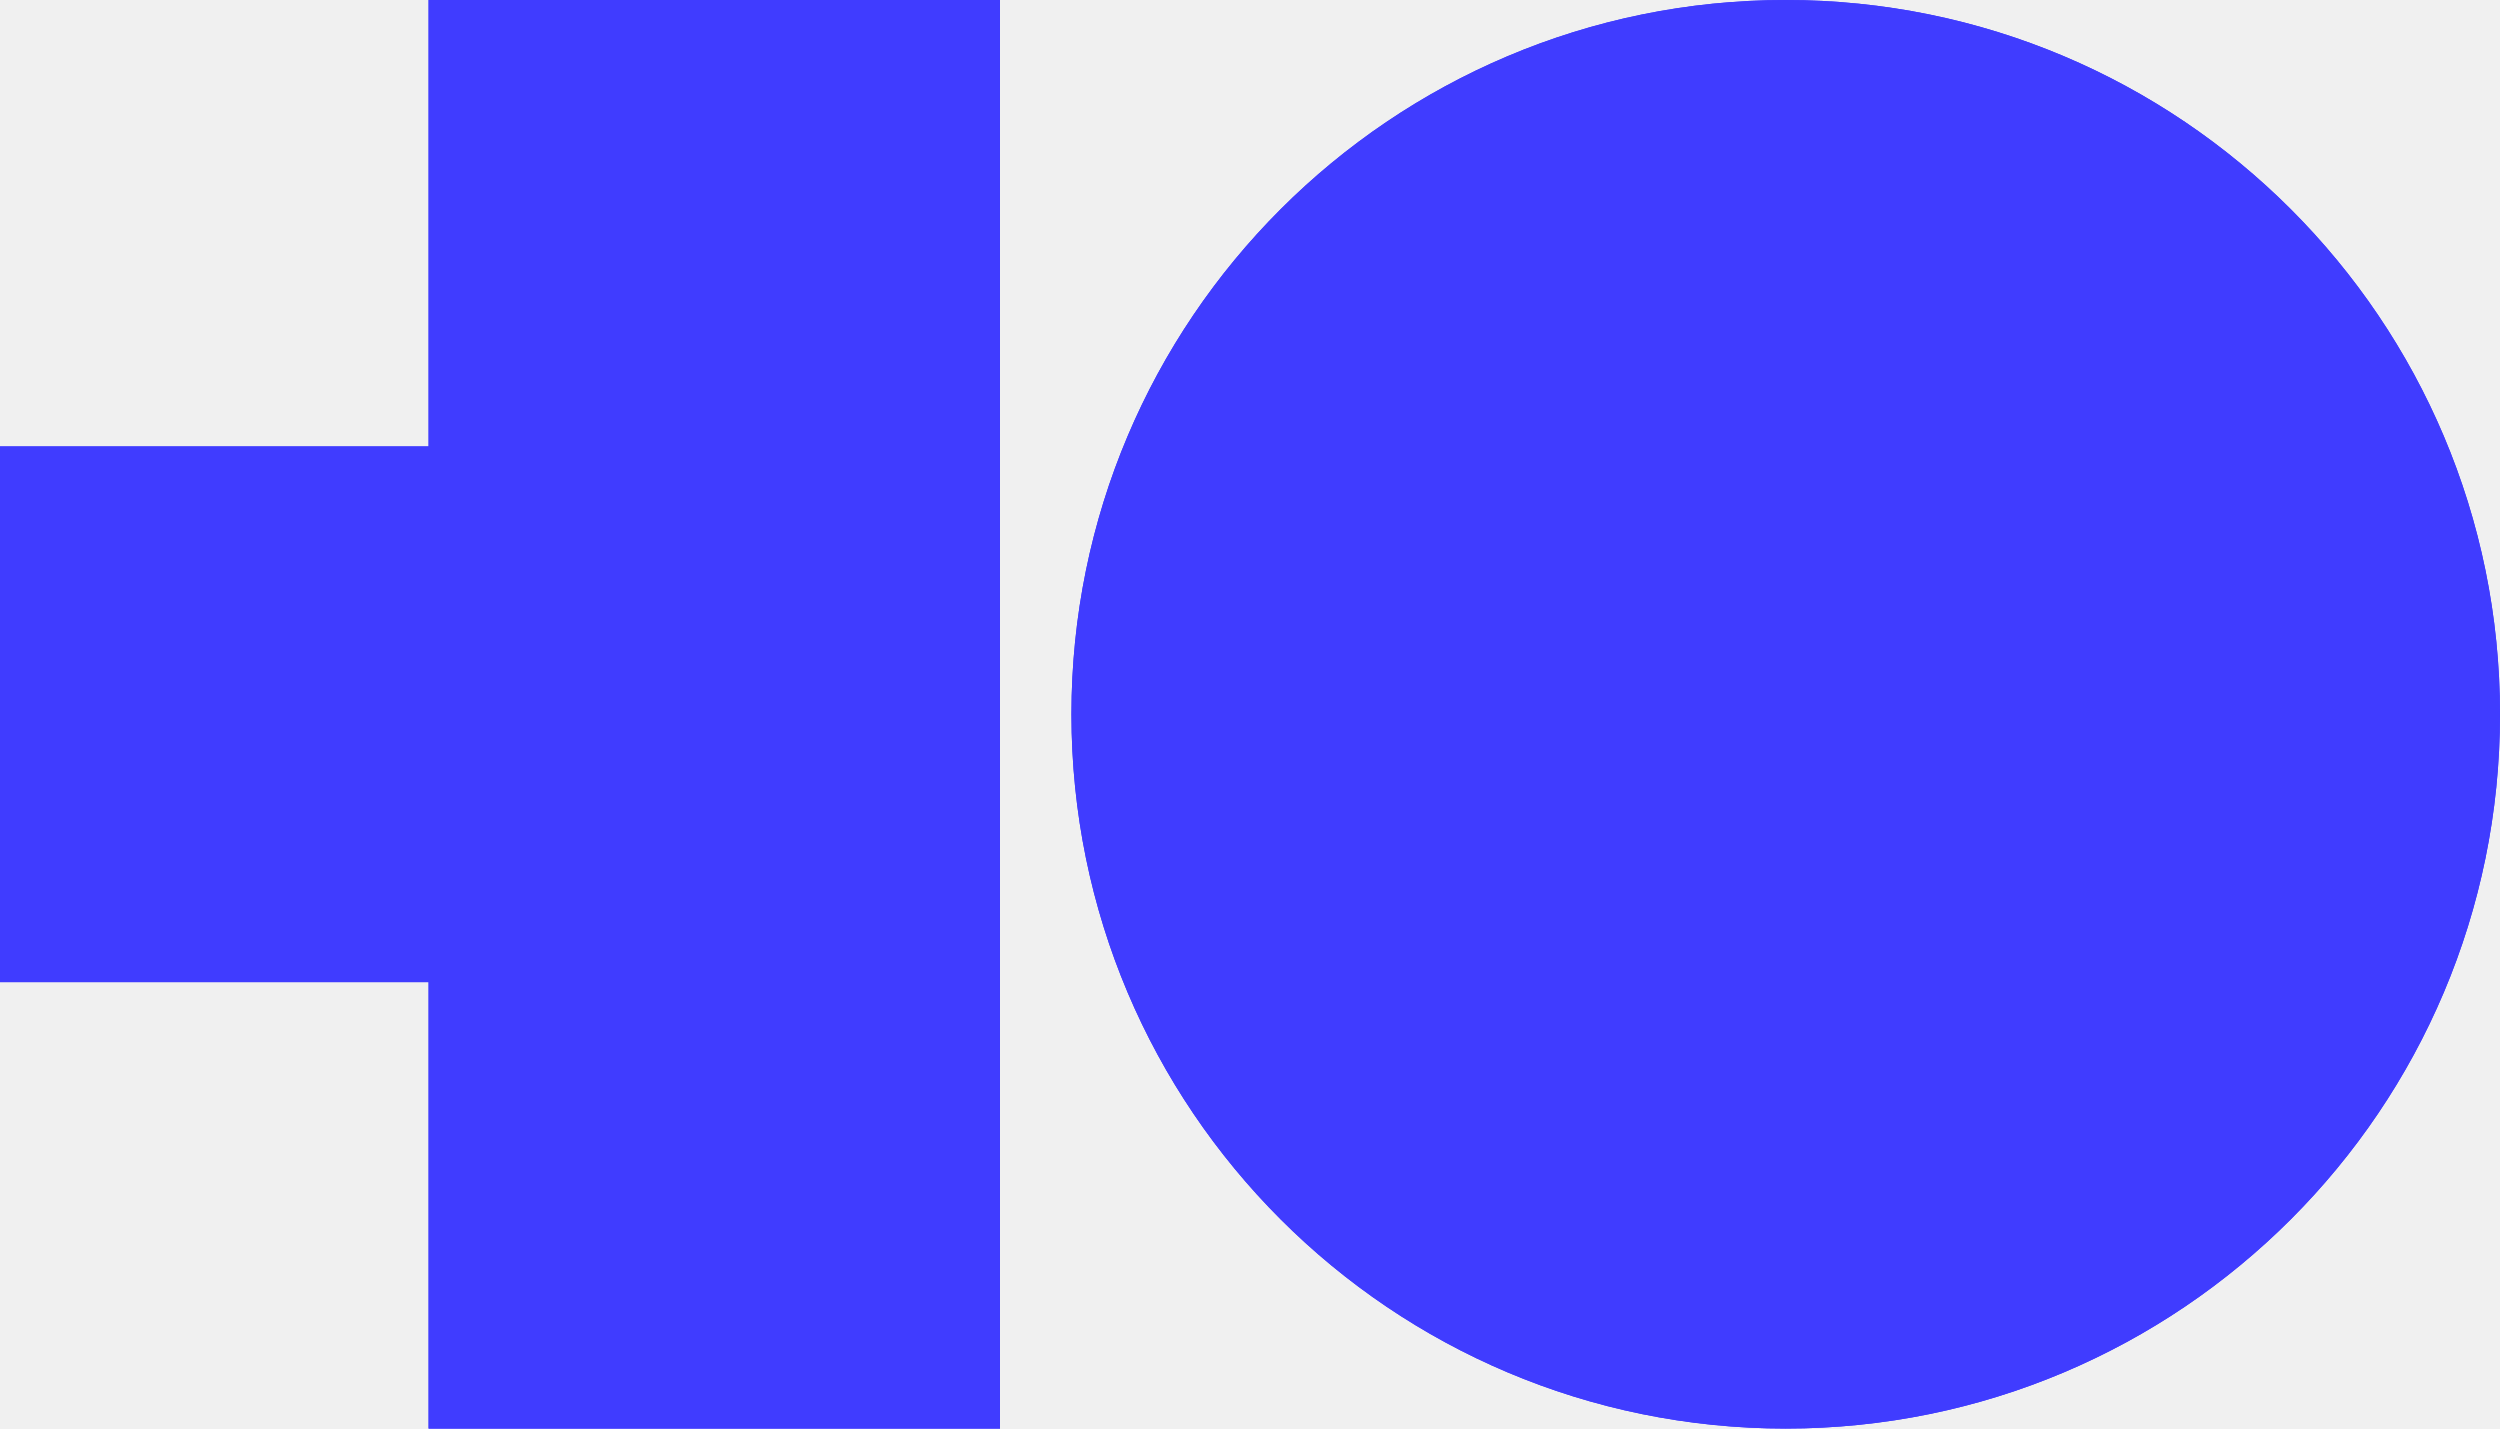
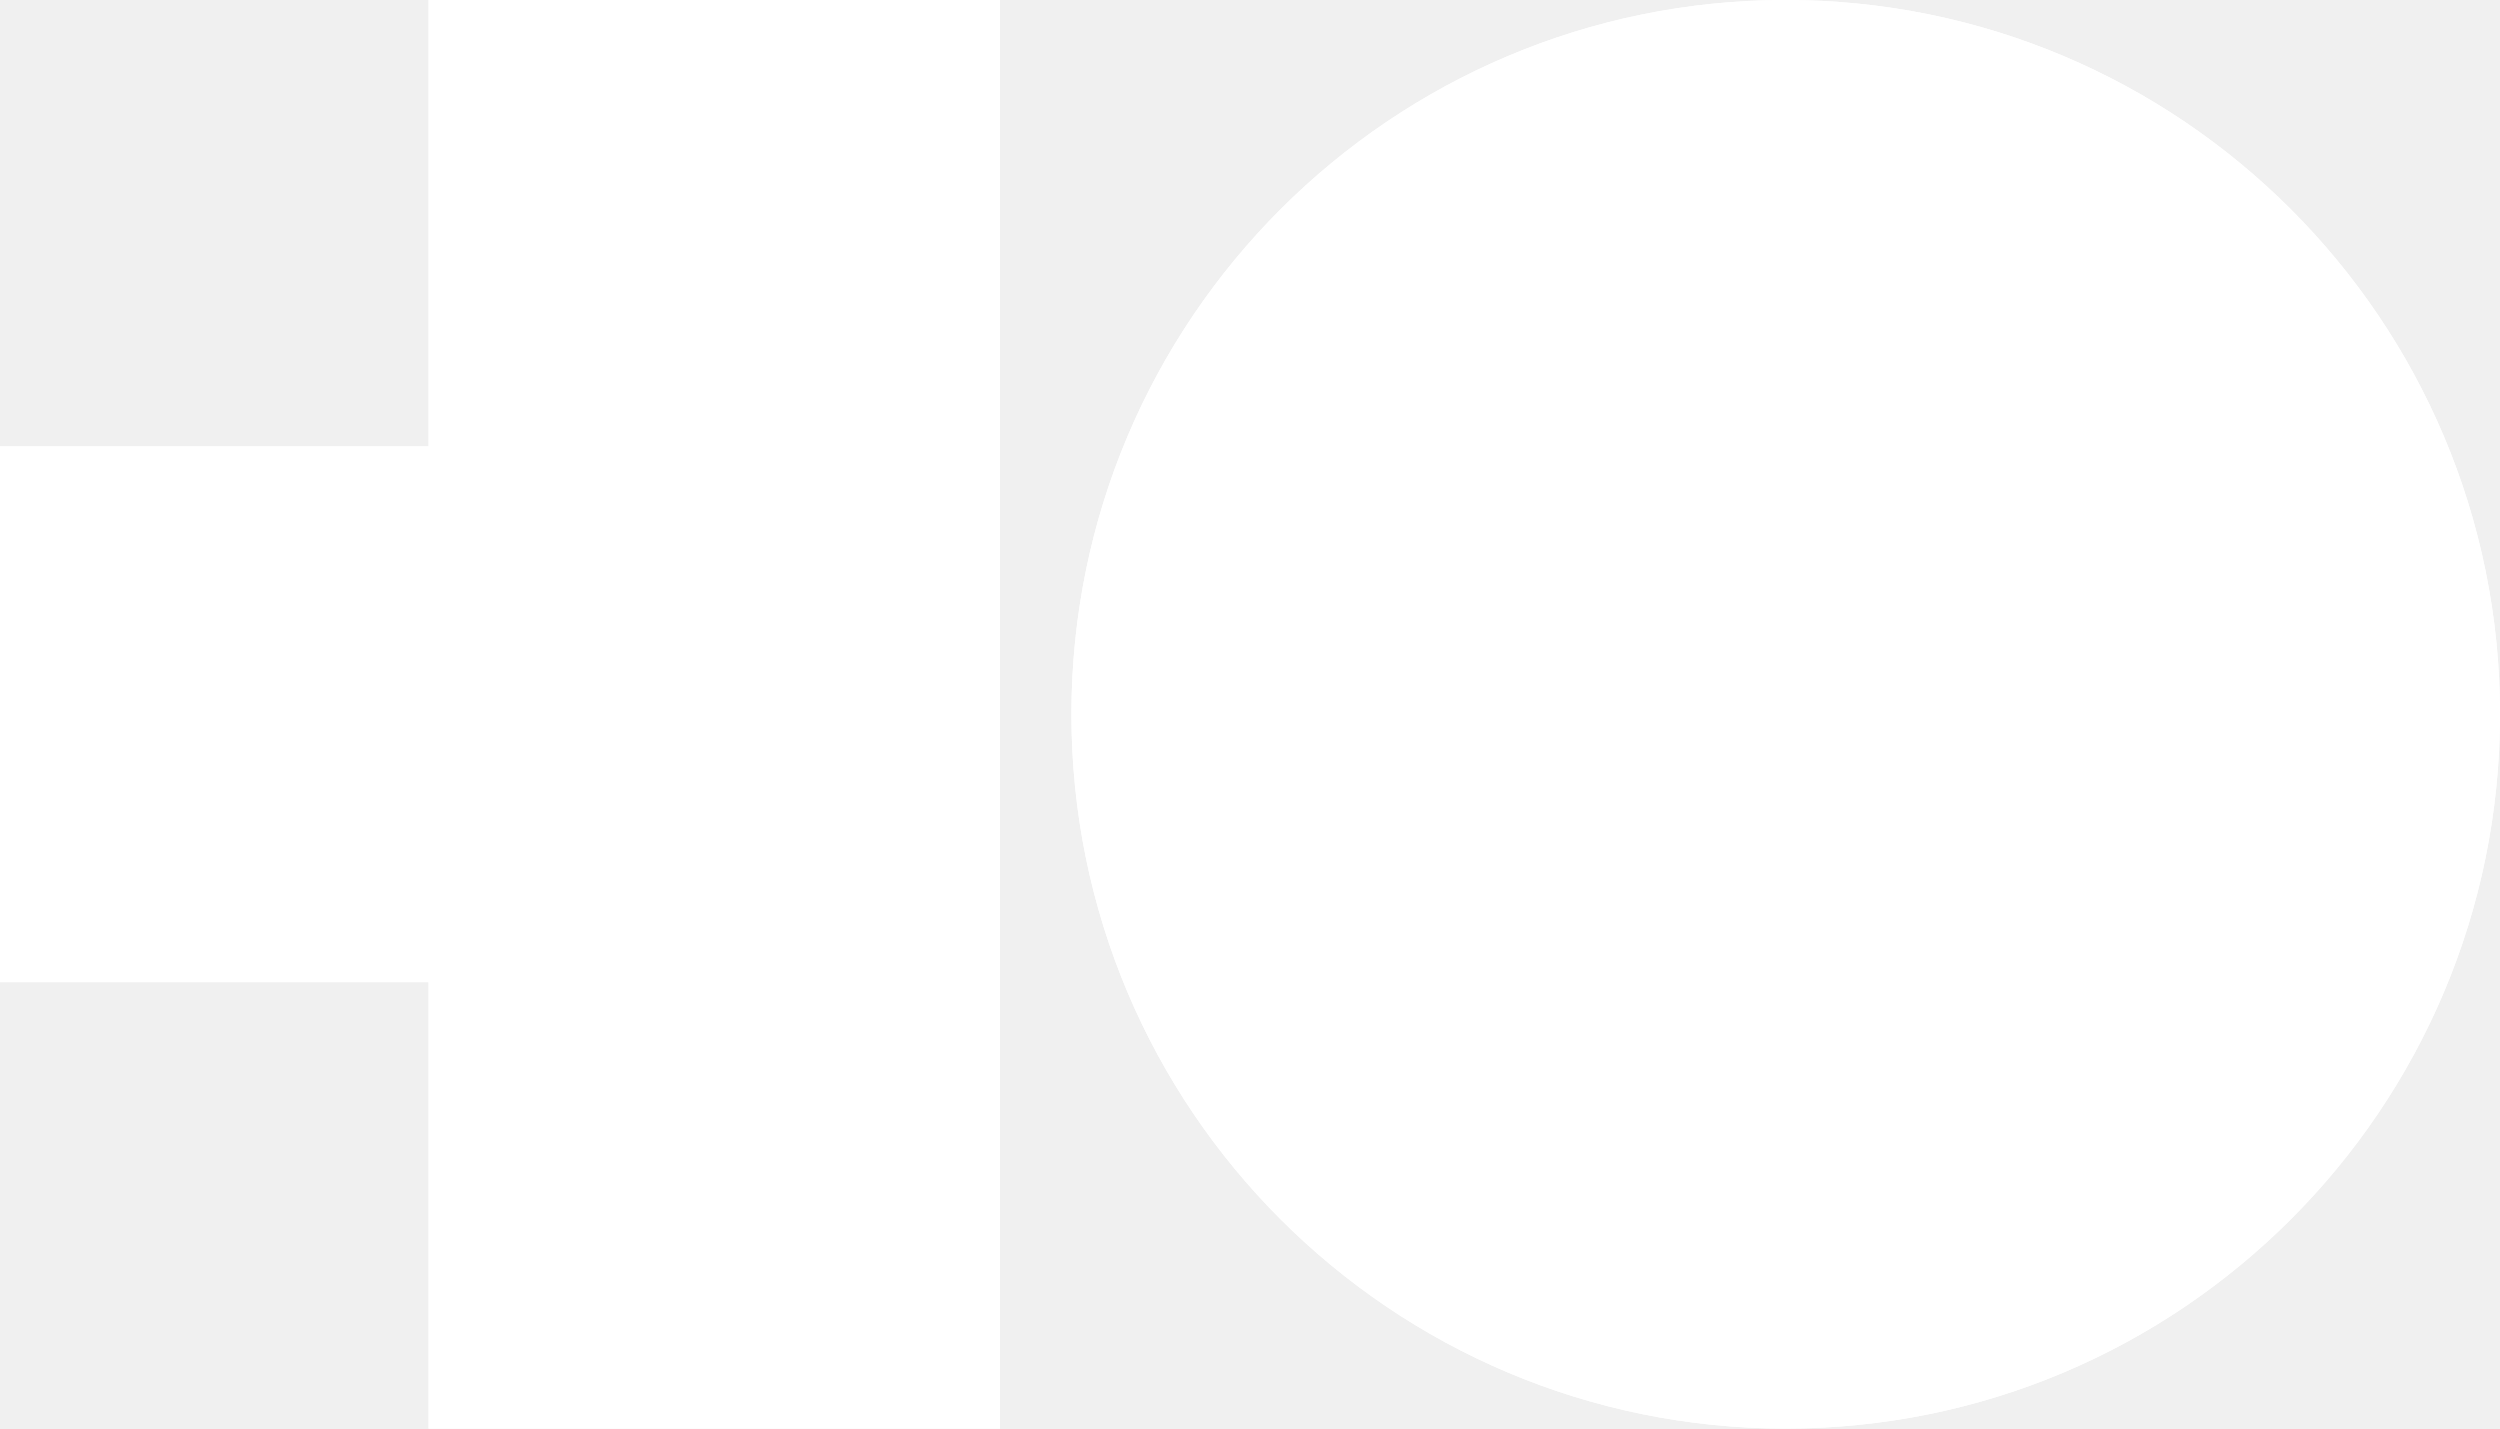
<svg xmlns="http://www.w3.org/2000/svg" width="56" height="32" viewBox="0 0 56 32" fill="none">
  <mask id="path-1-inside-1_43_12" fill="white">
    <path fill-rule="evenodd" clip-rule="evenodd" d="M9.6 0H22.4V32H9.6V22H0V10H9.6V0ZM40 32C48.837 32 56 24.837 56 16C56 7.163 48.837 0 40 0C31.163 0 24 7.163 24 16C24 24.837 31.163 32 40 32Z" />
  </mask>
-   <path fill-rule="evenodd" clip-rule="evenodd" d="M9.6 0H22.4V32H9.6V22H0V10H9.6V0ZM40 32C48.837 32 56 24.837 56 16C56 7.163 48.837 0 40 0C31.163 0 24 7.163 24 16C24 24.837 31.163 32 40 32Z" fill="#403CFF" />
-   <path d="M22.4 0H24.4V-2H22.4V0ZM9.6 0V-2H7.6V0H9.6ZM22.4 32V34H24.4V32H22.4ZM9.6 32H7.6V34H9.6V32ZM9.6 22H11.6V20H9.6V22ZM0 22H-2V24H0V22ZM0 10V8H-2V10H0ZM9.6 10V12H11.6V10H9.6ZM22.4 -2H9.6V2H22.4V-2ZM24.4 32V0H20.4V32H24.4ZM9.6 34H22.4V30H9.6V34ZM7.6 22V32H11.6V22H7.6ZM0 24H9.6V20H0V24ZM-2 10V22H2V10H-2ZM9.6 8H0V12H9.6V8ZM7.6 0V10H11.6V0H7.6ZM54 16C54 23.732 47.732 30 40 30V34C49.941 34 58 25.941 58 16H54ZM40 2C47.732 2 54 8.268 54 16H58C58 6.059 49.941 -2 40 -2V2ZM26 16C26 8.268 32.268 2 40 2V-2C30.059 -2 22 6.059 22 16H26ZM40 30C32.268 30 26 23.732 26 16H22C22 25.941 30.059 34 40 34V30Z" fill="#403CFF" mask="url(#path-1-inside-1_43_12)" />
+   <path fill-rule="evenodd" clip-rule="evenodd" d="M9.6 0H22.4V32H9.6V22H0V10H9.6V0ZM40 32C48.837 32 56 24.837 56 16C56 7.163 48.837 0 40 0C31.163 0 24 7.163 24 16C24 24.837 31.163 32 40 32Z" fill="#FFFFFF" />
+   <path d="M22.4 0H24.4V-2H22.4V0ZM9.6 0V-2H7.6V0H9.6ZM22.4 32V34H24.4V32H22.4ZM9.6 32H7.6V34H9.6V32ZM9.6 22H11.6V20H9.6V22ZM0 22H-2V24H0V22ZM0 10V8H-2V10H0ZM9.6 10V12H11.6V10H9.6ZM22.4 -2H9.6V2H22.4V-2ZM24.4 32V0H20.4V32H24.4ZM9.6 34H22.4V30H9.6V34ZM7.6 22V32H11.6V22H7.6ZM0 24H9.6V20H0V24ZM-2 10V22H2V10H-2ZM9.6 8H0V12H9.6V8ZM7.6 0V10H11.6V0H7.6ZM54 16C54 23.732 47.732 30 40 30V34C49.941 34 58 25.941 58 16H54ZM40 2C47.732 2 54 8.268 54 16H58C58 6.059 49.941 -2 40 -2V2ZM26 16C26 8.268 32.268 2 40 2V-2C30.059 -2 22 6.059 22 16H26ZM40 30C32.268 30 26 23.732 26 16H22C22 25.941 30.059 34 40 34V30Z" fill="#FFFFFF" mask="url(#path-1-inside-1_43_12)" />
</svg>
